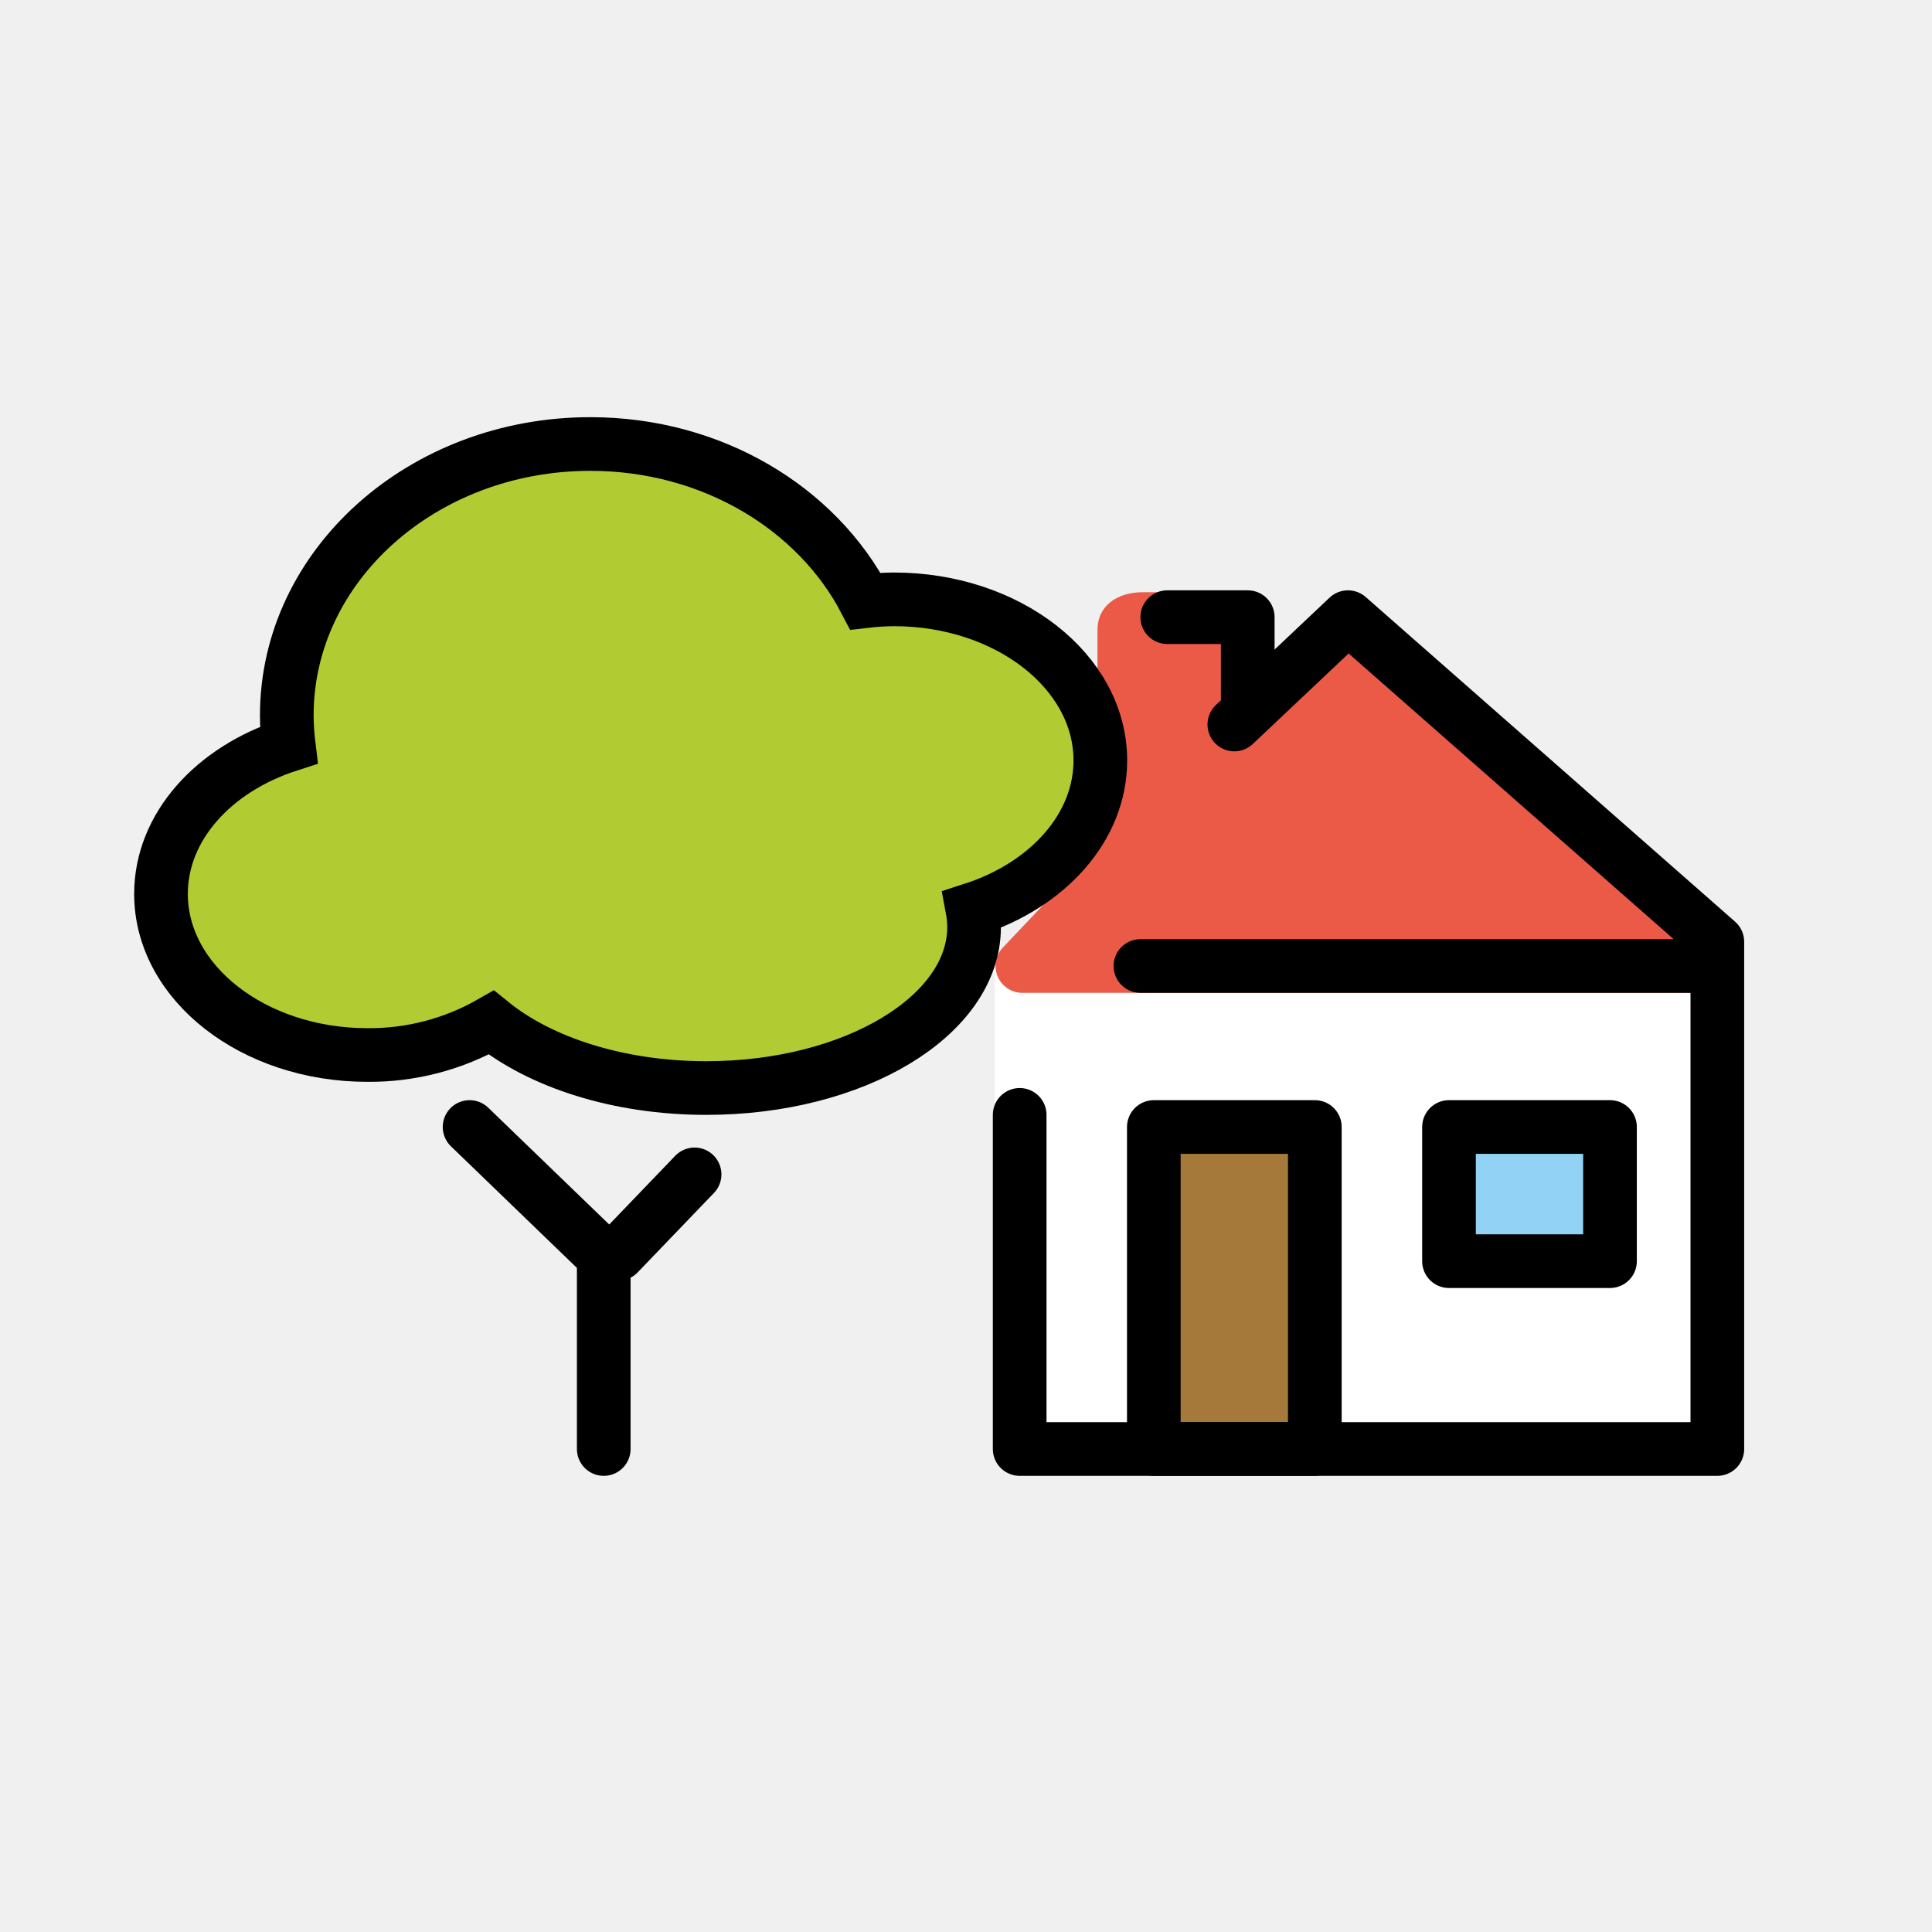
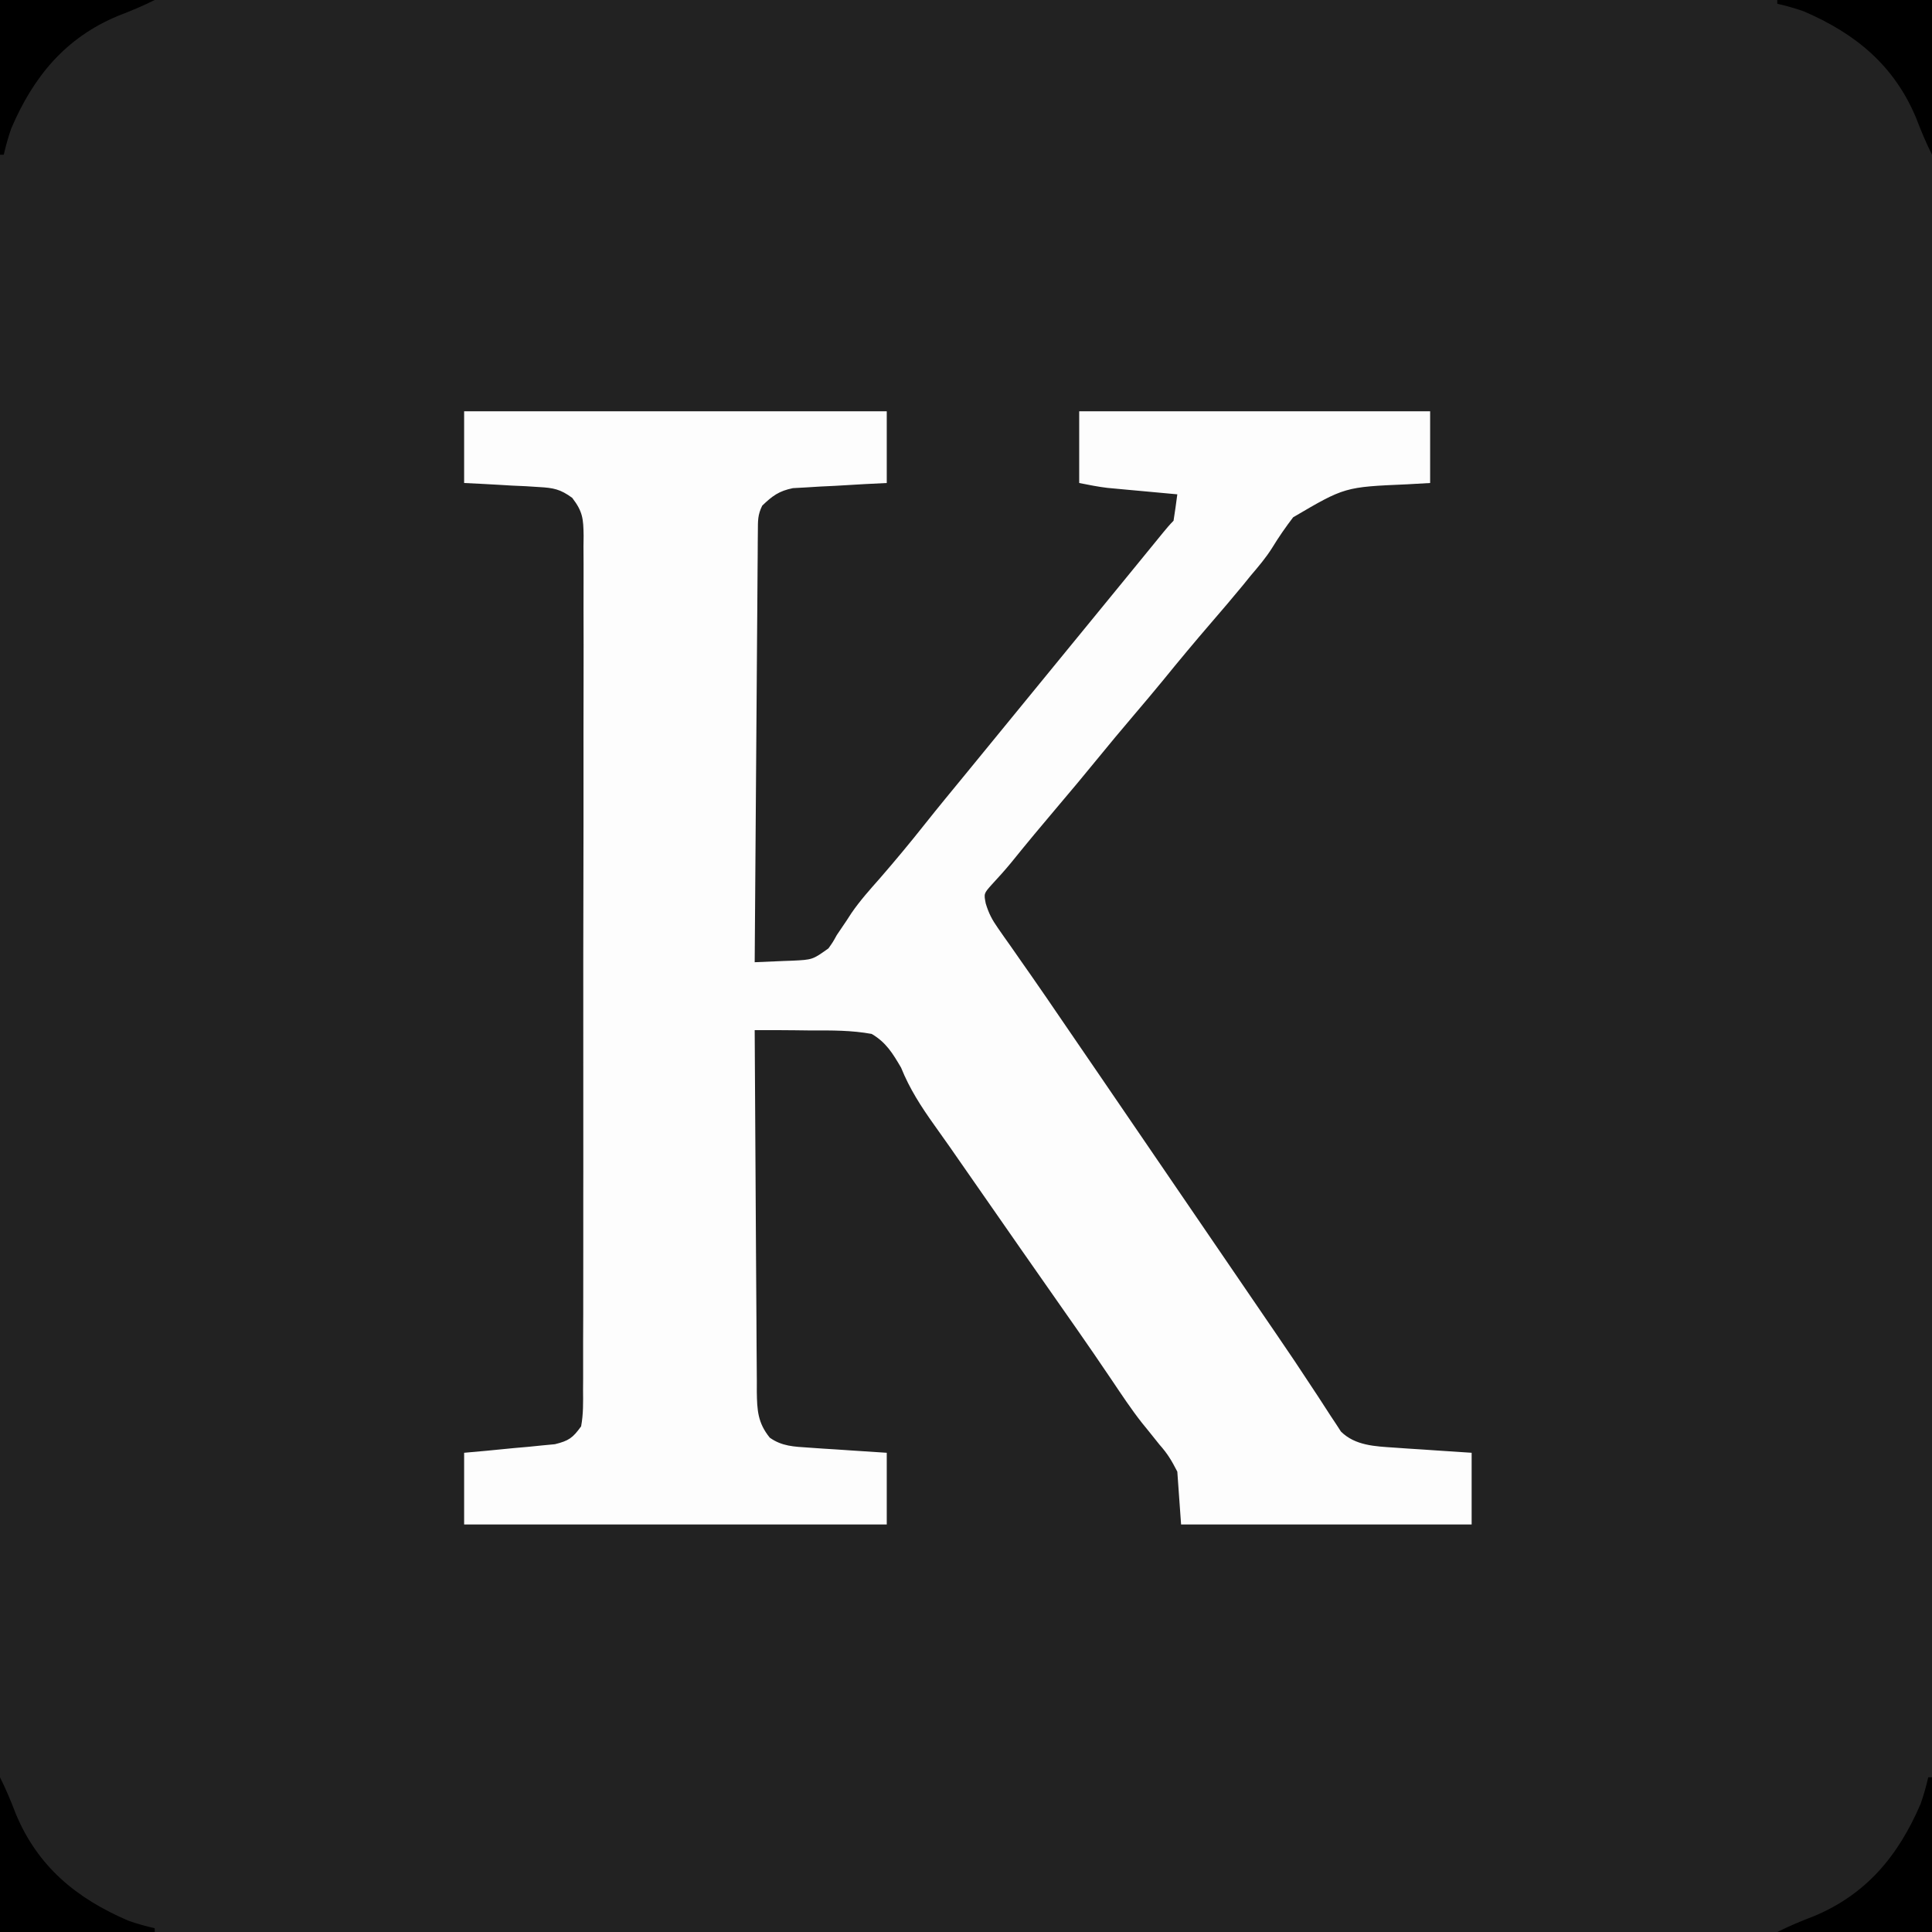
- <svg xmlns="http://www.w3.org/2000/svg" id="emoji" viewBox="0 0 72 72" version="1.1">
-   <g id="color">
-     <rect x="37.075" y="36.053" width="26.884" height="18.114" fill="#FFFFFF" />
-     <polygon fill="#EA5A47" stroke="#EA5A47" stroke-linecap="round" stroke-linejoin="round" stroke-miterlimit="10" stroke-width="2" points="50.235,23.2 38.1,36 63.5,36" />
-     <path fill="#EA5A47" d="M47.3,26l-6.4,6.059v-8.573c0-0.931,0.755-1.416,1.686-1.416h3.028 c0.931,0,1.686,0.485,1.686,1.416C47.3,23.486,47.3,26,47.3,26z" />
-     <rect x="43" y="42" width="6" height="12" fill="#A57939" />
-     <rect x="54" y="42" width="6" height="5" fill="#92D3F5" />
-     <path fill="#B1CC33" d="M41.006,28.339c0-3.312-3.445-6.003-7.694-6.003c-0.355,0.003-0.71,0.025-1.062,0.066 c-1.8-3.455-5.707-5.855-10.25-5.855c-6.248,0-11.312,4.529-11.312,10.114c0.001,0.369,0.025,0.738,0.07,1.104 C7.966,28.666,6,30.81,6,33.314c0,3.312,3.445,6.003,7.694,6.003c1.615,0.014,3.206-0.402,4.614-1.207 c1.818,1.477,4.726,2.438,8.015,2.438c5.511,0,9.978-2.688,9.978-6.003c-0.001-0.219-0.021-0.438-0.061-0.653 C39.036,32.99,41.006,30.845,41.006,28.339z" />
-   </g>
-   <g id="hair" />
-   <g id="skin" />
-   <g id="skin-shadow" />
-   <g id="line">
-     <polyline fill="none" stroke="#000000" stroke-linecap="round" stroke-linejoin="round" stroke-miterlimit="10" stroke-width="2" points="46,27 50.235,23 64,35.098 64,54 38,54 38,41.548" />
-     <rect x="43" y="42" width="6" height="12" fill="none" stroke="#000000" stroke-linecap="round" stroke-linejoin="round" stroke-miterlimit="10" stroke-width="2" />
-     <rect x="54" y="42" width="6" height="5" fill="none" stroke="#000000" stroke-linecap="round" stroke-linejoin="round" stroke-miterlimit="10" stroke-width="2" />
-     <polyline fill="none" stroke="#000000" stroke-linecap="round" stroke-linejoin="round" stroke-miterlimit="10" stroke-width="2" points="43.5,23 46.5,23 46.5,26" />
-     <path fill="none" stroke="#000000" stroke-miterlimit="10" stroke-width="2" d="M31.245,39.34" />
-     <polyline fill="none" stroke="#000000" stroke-linecap="round" stroke-linejoin="round" stroke-width="2" points="22.5,54 22.5,46.827 17.5,42" />
-     <line x1="23.041" x2="25.885" y1="46.727" y2="43.766" fill="none" stroke="#000000" stroke-linecap="round" stroke-linejoin="round" stroke-width="2" />
-     <path fill="none" stroke="#000000" stroke-linecap="round" stroke-miterlimit="10" stroke-width="2" d="M41.006,28.339 c0-3.312-3.445-6.003-7.694-6.003c-0.355,0.003-0.71,0.025-1.062,0.066c-1.8-3.455-5.707-5.855-10.25-5.855 c-6.248,0-11.312,4.529-11.312,10.114c0.001,0.369,0.025,0.738,0.07,1.104C7.966,28.666,6,30.81,6,33.314 c0,3.312,3.445,6.003,7.694,6.003c1.615,0.014,3.206-0.402,4.614-1.207c1.818,1.477,4.726,2.438,8.015,2.438 c5.511,0,9.978-2.688,9.978-6.003c-0.001-0.219-0.021-0.438-0.061-0.653 C39.036,32.99,41.006,30.845,41.006,28.339z" />
-     <line x1="63.5" x2="42.5" y1="36" y2="36" fill="none" stroke="#000000" stroke-linecap="round" stroke-linejoin="round" stroke-miterlimit="10" stroke-width="2" />
-   </g>
+ <svg xmlns="http://www.w3.org/2000/svg" version="1.1" width="512" height="512">
+   <path d="M0 0 C168.96 0 337.92 0 512 0 C512 168.96 512 337.92 512 512 C343.04 512 174.08 512 0 512 C0 343.04 0 174.08 0 0 Z " fill="#222222" transform="translate(0,0)" />
+   <path d="M0 0 C36.96 0 73.92 0 112 0 C112 6.27 112 12.54 112 19 C110.037 19.098 108.074 19.196 106.051 19.297 C103.471 19.447 100.892 19.598 98.312 19.75 C97.019 19.812 95.725 19.874 94.393 19.938 C93.145 20.015 91.898 20.092 90.613 20.172 C89.466 20.235 88.32 20.298 87.138 20.362 C83.441 21.114 81.692 22.403 79 25 C77.78 27.44 77.862 29.03 77.842 31.758 C77.832 32.762 77.822 33.766 77.812 34.801 C77.806 35.906 77.801 37.012 77.795 38.151 C77.785 39.312 77.775 40.473 77.765 41.669 C77.733 45.521 77.708 49.374 77.684 53.227 C77.663 55.892 77.642 58.557 77.621 61.222 C77.571 67.53 77.526 73.837 77.483 80.145 C77.433 87.325 77.378 94.505 77.323 101.685 C77.209 116.456 77.102 131.228 77 146 C79.594 145.904 82.185 145.79 84.778 145.667 C85.878 145.629 85.878 145.629 87.001 145.59 C92.343 145.329 92.343 145.329 96.547 142.332 C97.738 140.653 97.738 140.653 98.75 138.812 C99.612 137.53 100.478 136.25 101.348 134.973 C101.776 134.314 102.204 133.656 102.645 132.977 C104.903 129.682 107.545 126.739 110.188 123.75 C114.261 119.056 118.222 114.298 122.078 109.422 C125.664 104.903 129.341 100.459 133 96 C134.5 94.167 136 92.334 137.5 90.5 C173.5 46.5 173.5 46.5 175.719 43.789 C177.324 41.826 178.928 39.863 180.531 37.898 C181.346 36.901 182.161 35.903 183 34.875 C184.114 33.51 184.114 33.51 185.25 32.117 C186.133 31.049 187.02 29.98 188 29 C188.368 26.672 188.702 24.338 189 22 C188.39 21.945 187.78 21.889 187.152 21.832 C184.372 21.578 181.592 21.321 178.812 21.062 C177.853 20.975 176.893 20.888 175.904 20.799 C174.973 20.712 174.042 20.625 173.082 20.535 C172.228 20.457 171.375 20.378 170.495 20.297 C167.978 19.997 165.486 19.497 163 19 C163 12.73 163 6.46 163 0 C193.69 0 224.38 0 256 0 C256 6.27 256 12.54 256 19 C252.978 19.172 252.978 19.172 249.895 19.348 C233.361 20.06 233.361 20.06 219.698 28.088 C217.708 30.69 215.872 33.336 214.166 36.133 C212.492 38.813 210.483 41.159 208.438 43.562 C207.735 44.43 207.032 45.298 206.309 46.191 C203.587 49.503 200.799 52.753 198 56 C193.681 61.013 189.449 66.085 185.277 71.223 C182.718 74.344 180.114 77.425 177.5 80.5 C174.127 84.469 170.788 88.46 167.5 92.5 C164.212 96.54 160.873 100.531 157.5 104.5 C153.257 109.494 149.069 114.529 144.953 119.629 C143.318 121.614 141.621 123.49 139.875 125.375 C137.715 127.794 137.715 127.794 138.228 130.416 C139.01 133.032 139.92 134.753 141.484 136.977 C142.001 137.72 142.517 138.463 143.049 139.229 C143.61 140.019 144.172 140.81 144.75 141.625 C145.943 143.336 147.136 145.047 148.328 146.758 C148.94 147.63 149.551 148.501 150.182 149.399 C152.987 153.411 155.742 157.456 158.5 161.5 C159.586 163.087 160.672 164.675 161.758 166.262 C162.294 167.046 162.831 167.83 163.384 168.638 C164.982 170.974 166.581 173.309 168.18 175.645 C174.601 185.025 181.011 194.414 187.414 203.808 C191.436 209.709 195.465 215.607 199.5 221.5 C203.536 227.394 207.566 233.292 211.588 239.196 C212.855 241.054 214.123 242.91 215.394 244.765 C218.519 249.33 221.608 253.912 224.629 258.547 C225.208 259.423 225.786 260.3 226.383 261.203 C227.473 262.856 228.55 264.517 229.613 266.188 C230.103 266.925 230.593 267.662 231.098 268.422 C231.515 269.067 231.933 269.713 232.364 270.378 C236.13 274.112 241.442 274.296 246.492 274.633 C247.691 274.717 248.89 274.8 250.125 274.887 C251.363 274.965 252.6 275.044 253.875 275.125 C255.766 275.255 255.766 275.255 257.695 275.387 C260.796 275.598 263.898 275.8 267 276 C267 282.27 267 288.54 267 295 C241.59 295 216.18 295 190 295 C189.67 290.38 189.34 285.76 189 281 C187.447 277.979 186.4 276.234 184.25 273.812 C183.237 272.555 182.228 271.294 181.223 270.031 C180.693 269.38 180.163 268.729 179.618 268.059 C176.779 264.446 174.25 260.624 171.688 256.812 C170.584 255.188 169.48 253.564 168.375 251.941 C167.819 251.126 167.264 250.31 166.691 249.469 C163.887 245.375 161.038 241.312 158.188 237.25 C151.115 227.171 144.082 217.065 137.054 206.954 C134.976 203.966 132.897 200.979 130.816 197.992 C130.133 197.007 129.45 196.022 128.745 195.008 C127.382 193.056 126.006 191.114 124.616 189.182 C121.101 184.258 118.06 179.558 115.794 173.934 C113.585 170.175 111.849 167.258 108 165 C102.701 164.037 97.461 164.054 92.098 164.086 C90.633 164.071 89.169 164.053 87.705 164.032 C84.136 163.987 80.569 163.983 77 164 C77.061 177.343 77.138 190.686 77.236 204.03 C77.28 210.225 77.32 216.421 77.346 222.616 C77.372 228.595 77.413 234.573 77.463 240.551 C77.48 242.833 77.491 245.114 77.498 247.396 C77.507 250.59 77.535 253.783 77.568 256.977 C77.566 257.922 77.565 258.868 77.563 259.841 C77.633 264.701 77.809 268.068 81 272 C84.218 274.283 87.424 274.377 91.297 274.633 C92.502 274.717 93.707 274.8 94.949 274.887 C96.203 274.965 97.458 275.044 98.75 275.125 C100.655 275.255 100.655 275.255 102.598 275.387 C105.731 275.599 108.866 275.8 112 276 C112 282.27 112 288.54 112 295 C75.04 295 38.08 295 0 295 C0 288.73 0 282.46 0 276 C2.854 275.745 2.854 275.745 5.766 275.484 C8.261 275.241 10.755 274.996 13.25 274.75 C14.504 274.64 15.759 274.531 17.051 274.418 C18.256 274.296 19.461 274.173 20.703 274.047 C21.813 273.942 22.924 273.837 24.067 273.729 C27.743 272.815 28.777 272.077 31 269 C31.605 265.781 31.544 262.595 31.515 259.327 C31.522 258.335 31.529 257.343 31.536 256.321 C31.554 252.986 31.544 249.653 31.533 246.319 C31.541 243.932 31.549 241.546 31.56 239.159 C31.58 233.344 31.581 227.529 31.573 221.714 C31.567 216.987 31.568 212.261 31.574 207.535 C31.575 206.863 31.576 206.19 31.577 205.497 C31.579 204.131 31.581 202.765 31.583 201.399 C31.599 188.586 31.59 175.774 31.574 162.961 C31.559 151.237 31.573 139.514 31.602 127.791 C31.632 115.755 31.643 103.719 31.633 91.683 C31.632 90.321 31.631 88.96 31.63 87.599 C31.629 86.594 31.629 86.594 31.629 85.569 C31.627 80.849 31.636 76.129 31.651 71.409 C31.669 65.055 31.663 58.702 31.639 52.348 C31.634 50.013 31.637 47.679 31.65 45.344 C31.666 42.162 31.651 38.982 31.628 35.8 C31.64 34.871 31.652 33.943 31.664 32.987 C31.599 28.498 31.458 26.596 28.645 22.934 C25.511 20.642 23.677 20.283 19.824 20.074 C18.667 20 17.51 19.926 16.318 19.85 C15.12 19.796 13.922 19.743 12.688 19.688 C10.861 19.578 10.861 19.578 8.998 19.467 C6 19.29 3 19.142 0 19 C0 12.73 0 6.46 0 0 Z " fill="#FDFDFD" transform="translate(123,109)" />
+   <path d="M0 0 C0.33 0 0.66 0 1 0 C1 13.53 1 27.06 1 41 C-12.53 41 -26.06 41 -40 41 C-36.778 39.389 -33.665 38.096 -30.312 36.812 C-16.33 30.995 -7.87 20.708 -2 7 C-1.178 4.66 -0.55 2.422 0 0 Z " fill="#000000" transform="translate(511,471)" />
+   <path d="M0 0 C1.611 3.222 2.904 6.335 4.188 9.688 C10.005 23.67 20.292 32.13 34 38 C36.34 38.822 38.578 39.45 41 40 C41 40.33 41 40.66 41 41 C27.47 41 13.94 41 0 41 C0 27.47 0 13.94 0 0 Z " fill="#000000" transform="translate(0,471)" />
+   <path d="M0 0 C13.53 0 27.06 0 41 0 C41 13.53 41 27.06 41 41 C39.389 37.778 38.096 34.665 36.812 31.312 C30.995 17.33 20.708 8.87 7 3 C4.66 2.178 2.422 1.55 0 1 C0 0.67 0 0.34 0 0 Z " fill="#000000" transform="translate(471,0)" />
+   <path d="M0 0 C13.53 0 27.06 0 41 0 C37.778 1.611 34.665 2.904 31.312 4.188 C17.33 10.005 8.87 20.292 3 34 C2.178 36.34 1.55 38.578 1 41 C0.67 41 0.34 41 0 41 C0 27.47 0 13.94 0 0 Z " fill="#000000" transform="translate(0,0)" />
</svg>
